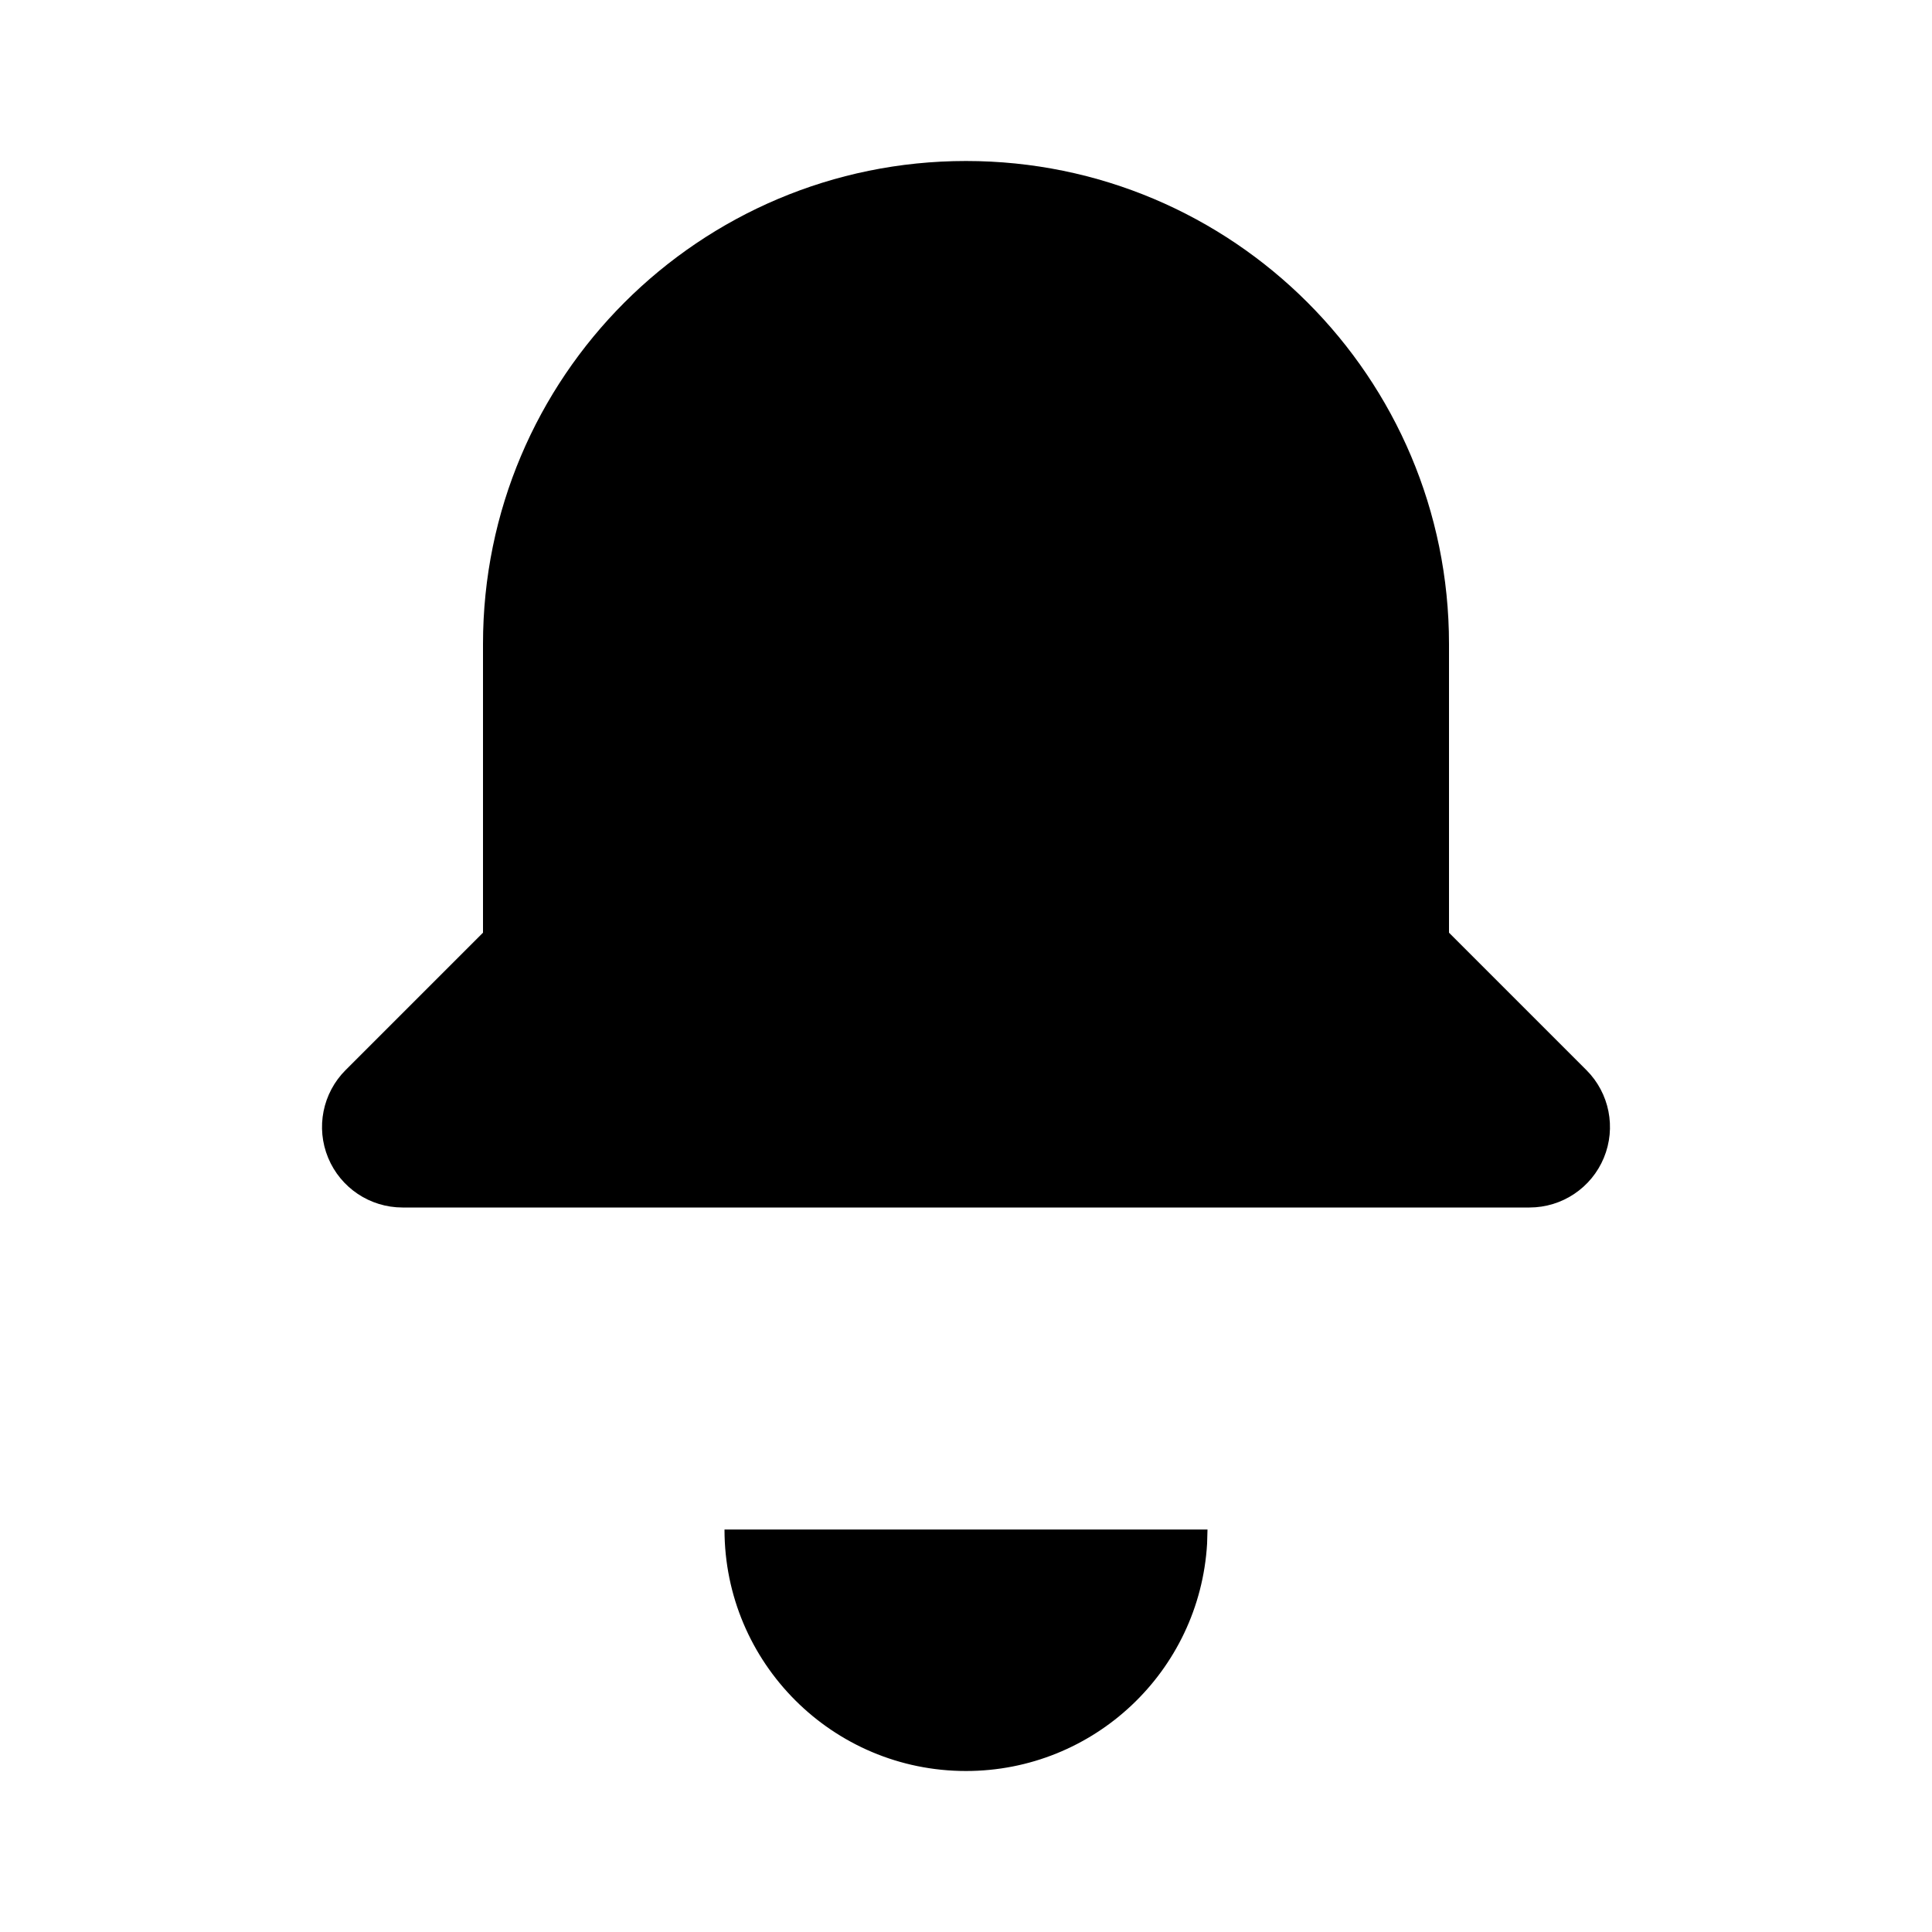
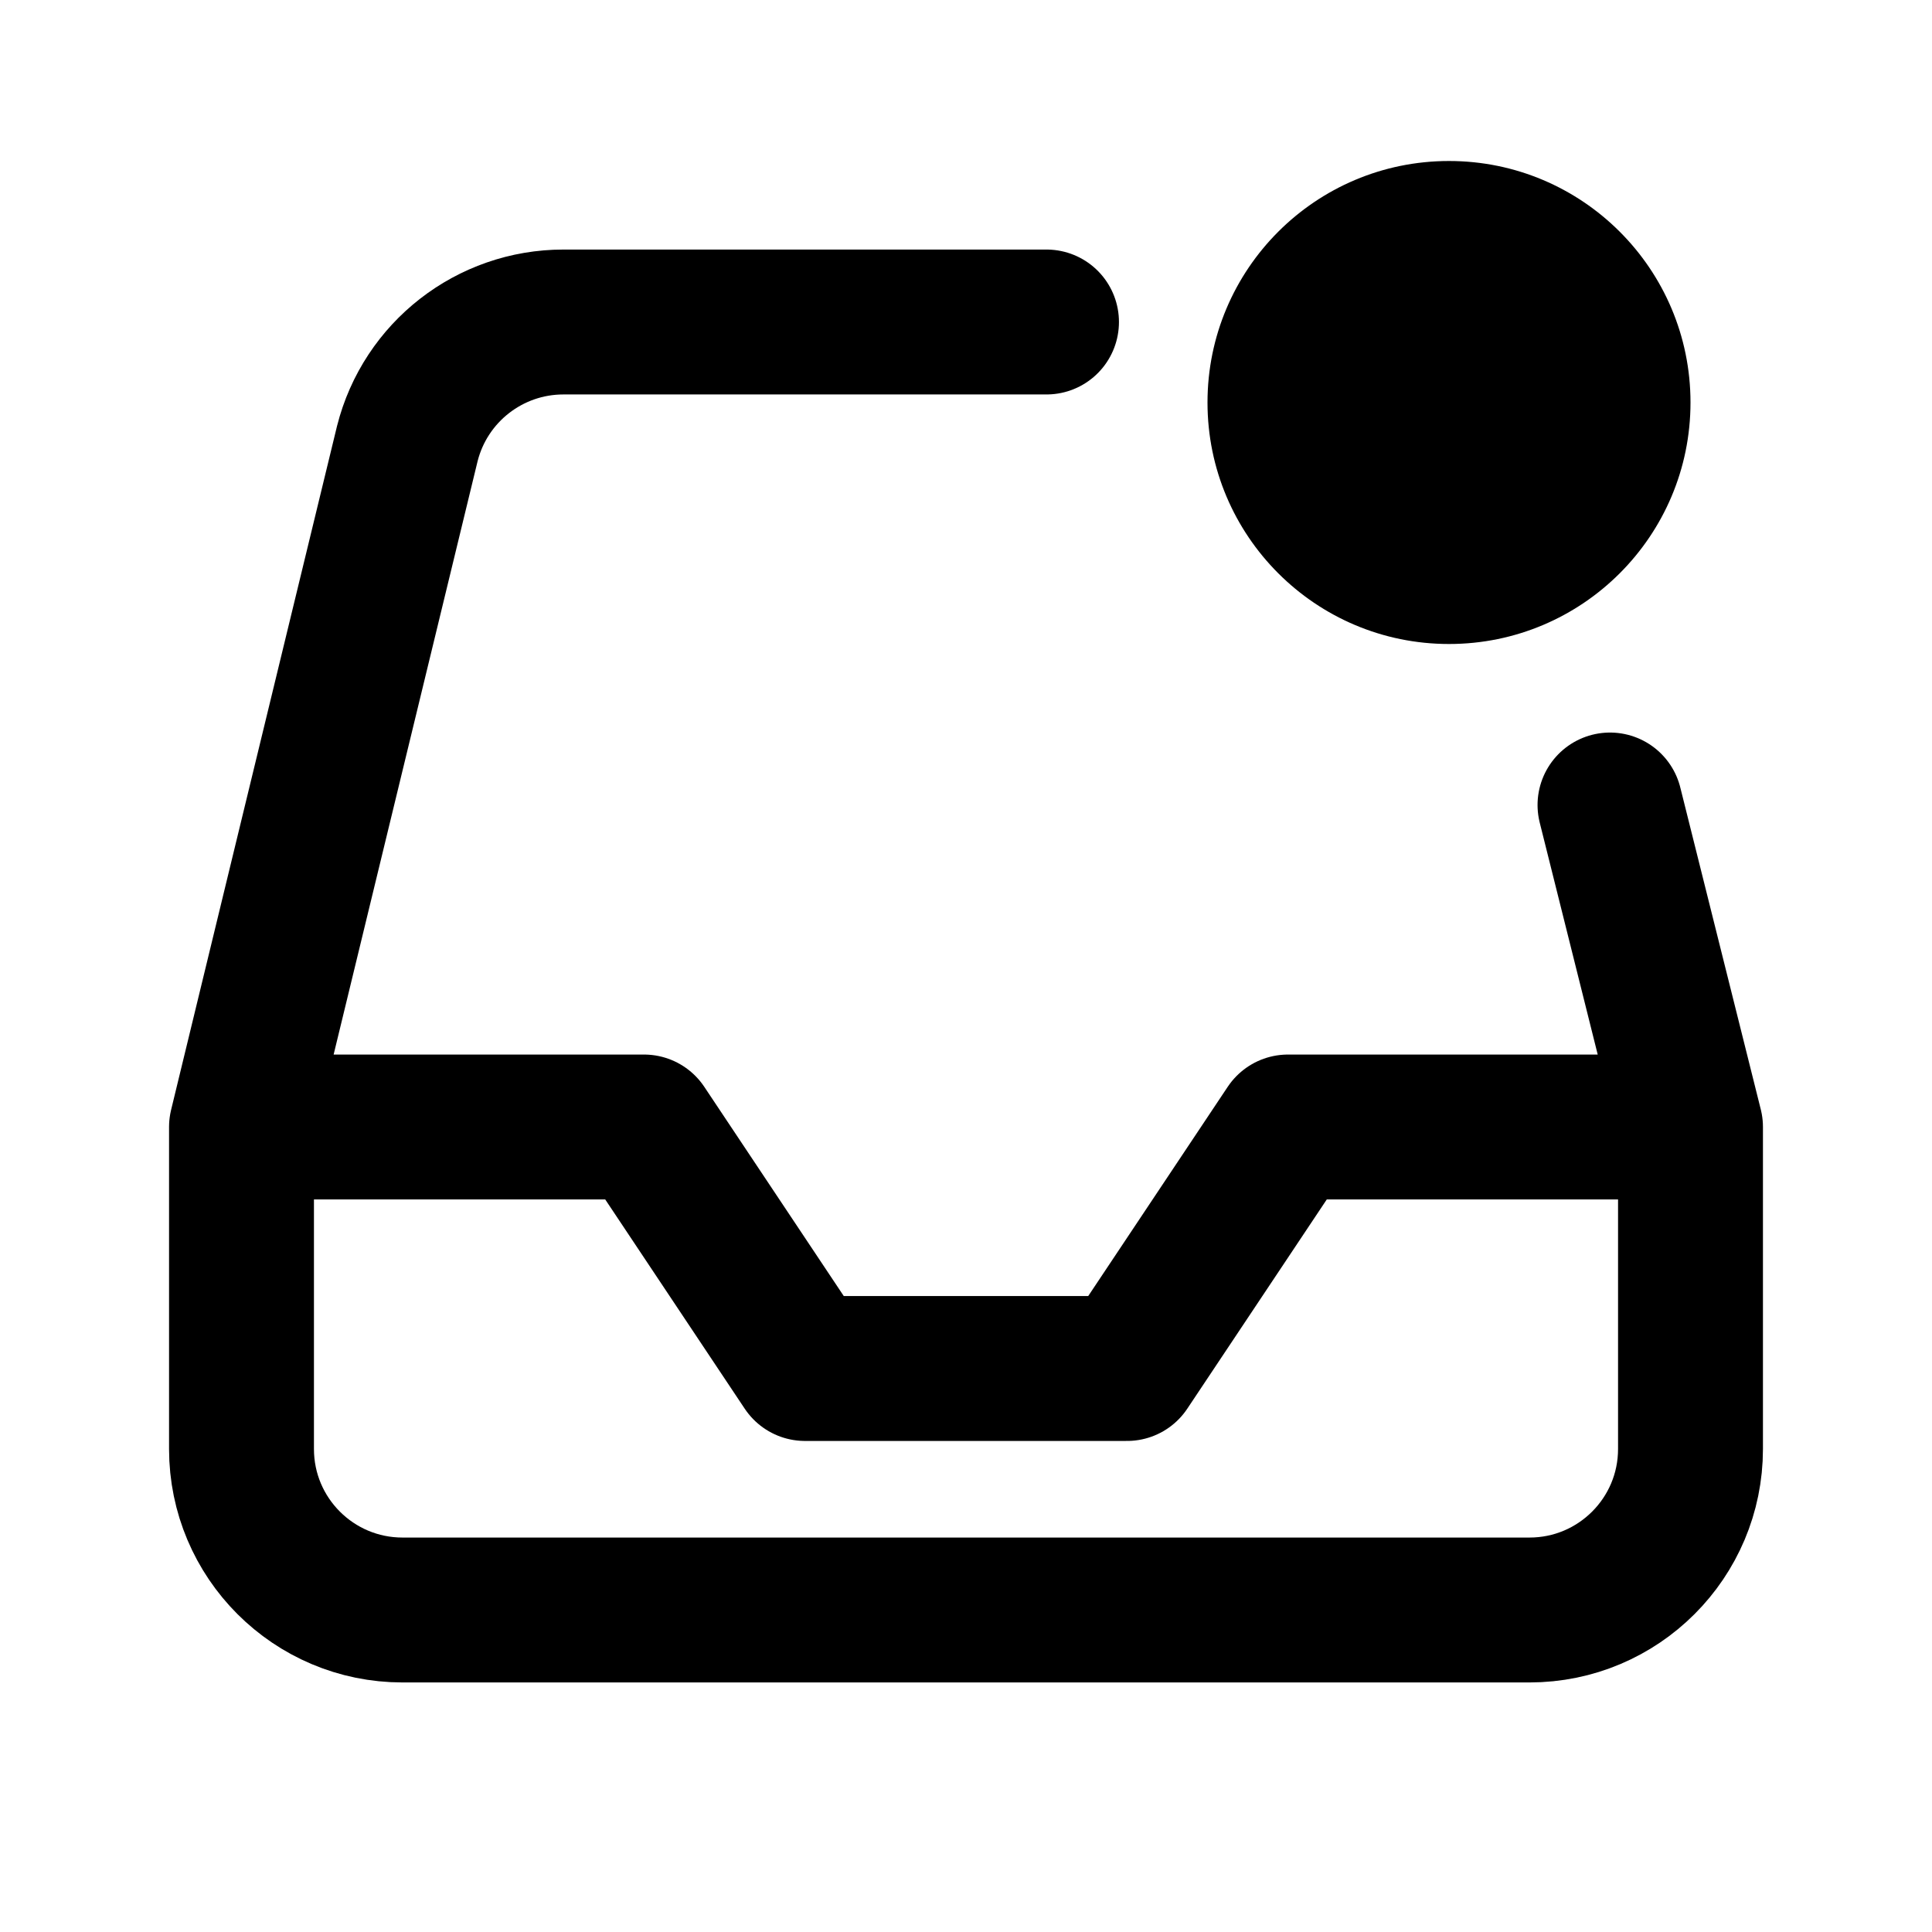
- <svg xmlns="http://www.w3.org/2000/svg" viewBox="0 0 24 24" fill="currentColor">
-   <path d="M12 2a6 6 0 0 0-6 6v3.586l-1.707 1.707A1 1 0 0 0 5 15h14a1 1 0 0 0 .707-1.707L18 11.586V8a6 6 0 0 0-6-6zm0 20a3 3 0 0 0 2.995-2.824L15 19H9a3 3 0 0 0 3 3z" />
+ <svg xmlns="http://www.w3.org/2000/svg" viewBox="0 0 24 24" fill="none" stroke="currentColor" stroke-width="1.8" stroke-linecap="round" stroke-linejoin="round">
+   <path d="M13 4H7a2 2 0 0 0-1.94 1.51L3 14v4a2 2 0 0 0 2 2h14a2 2 0 0 0 2-2v-4l-1-4M3 14h5l2 3h4l2-3h5" />
+   <circle cx="18" cy="5" r="3" fill="currentColor" stroke="none" />
</svg>
